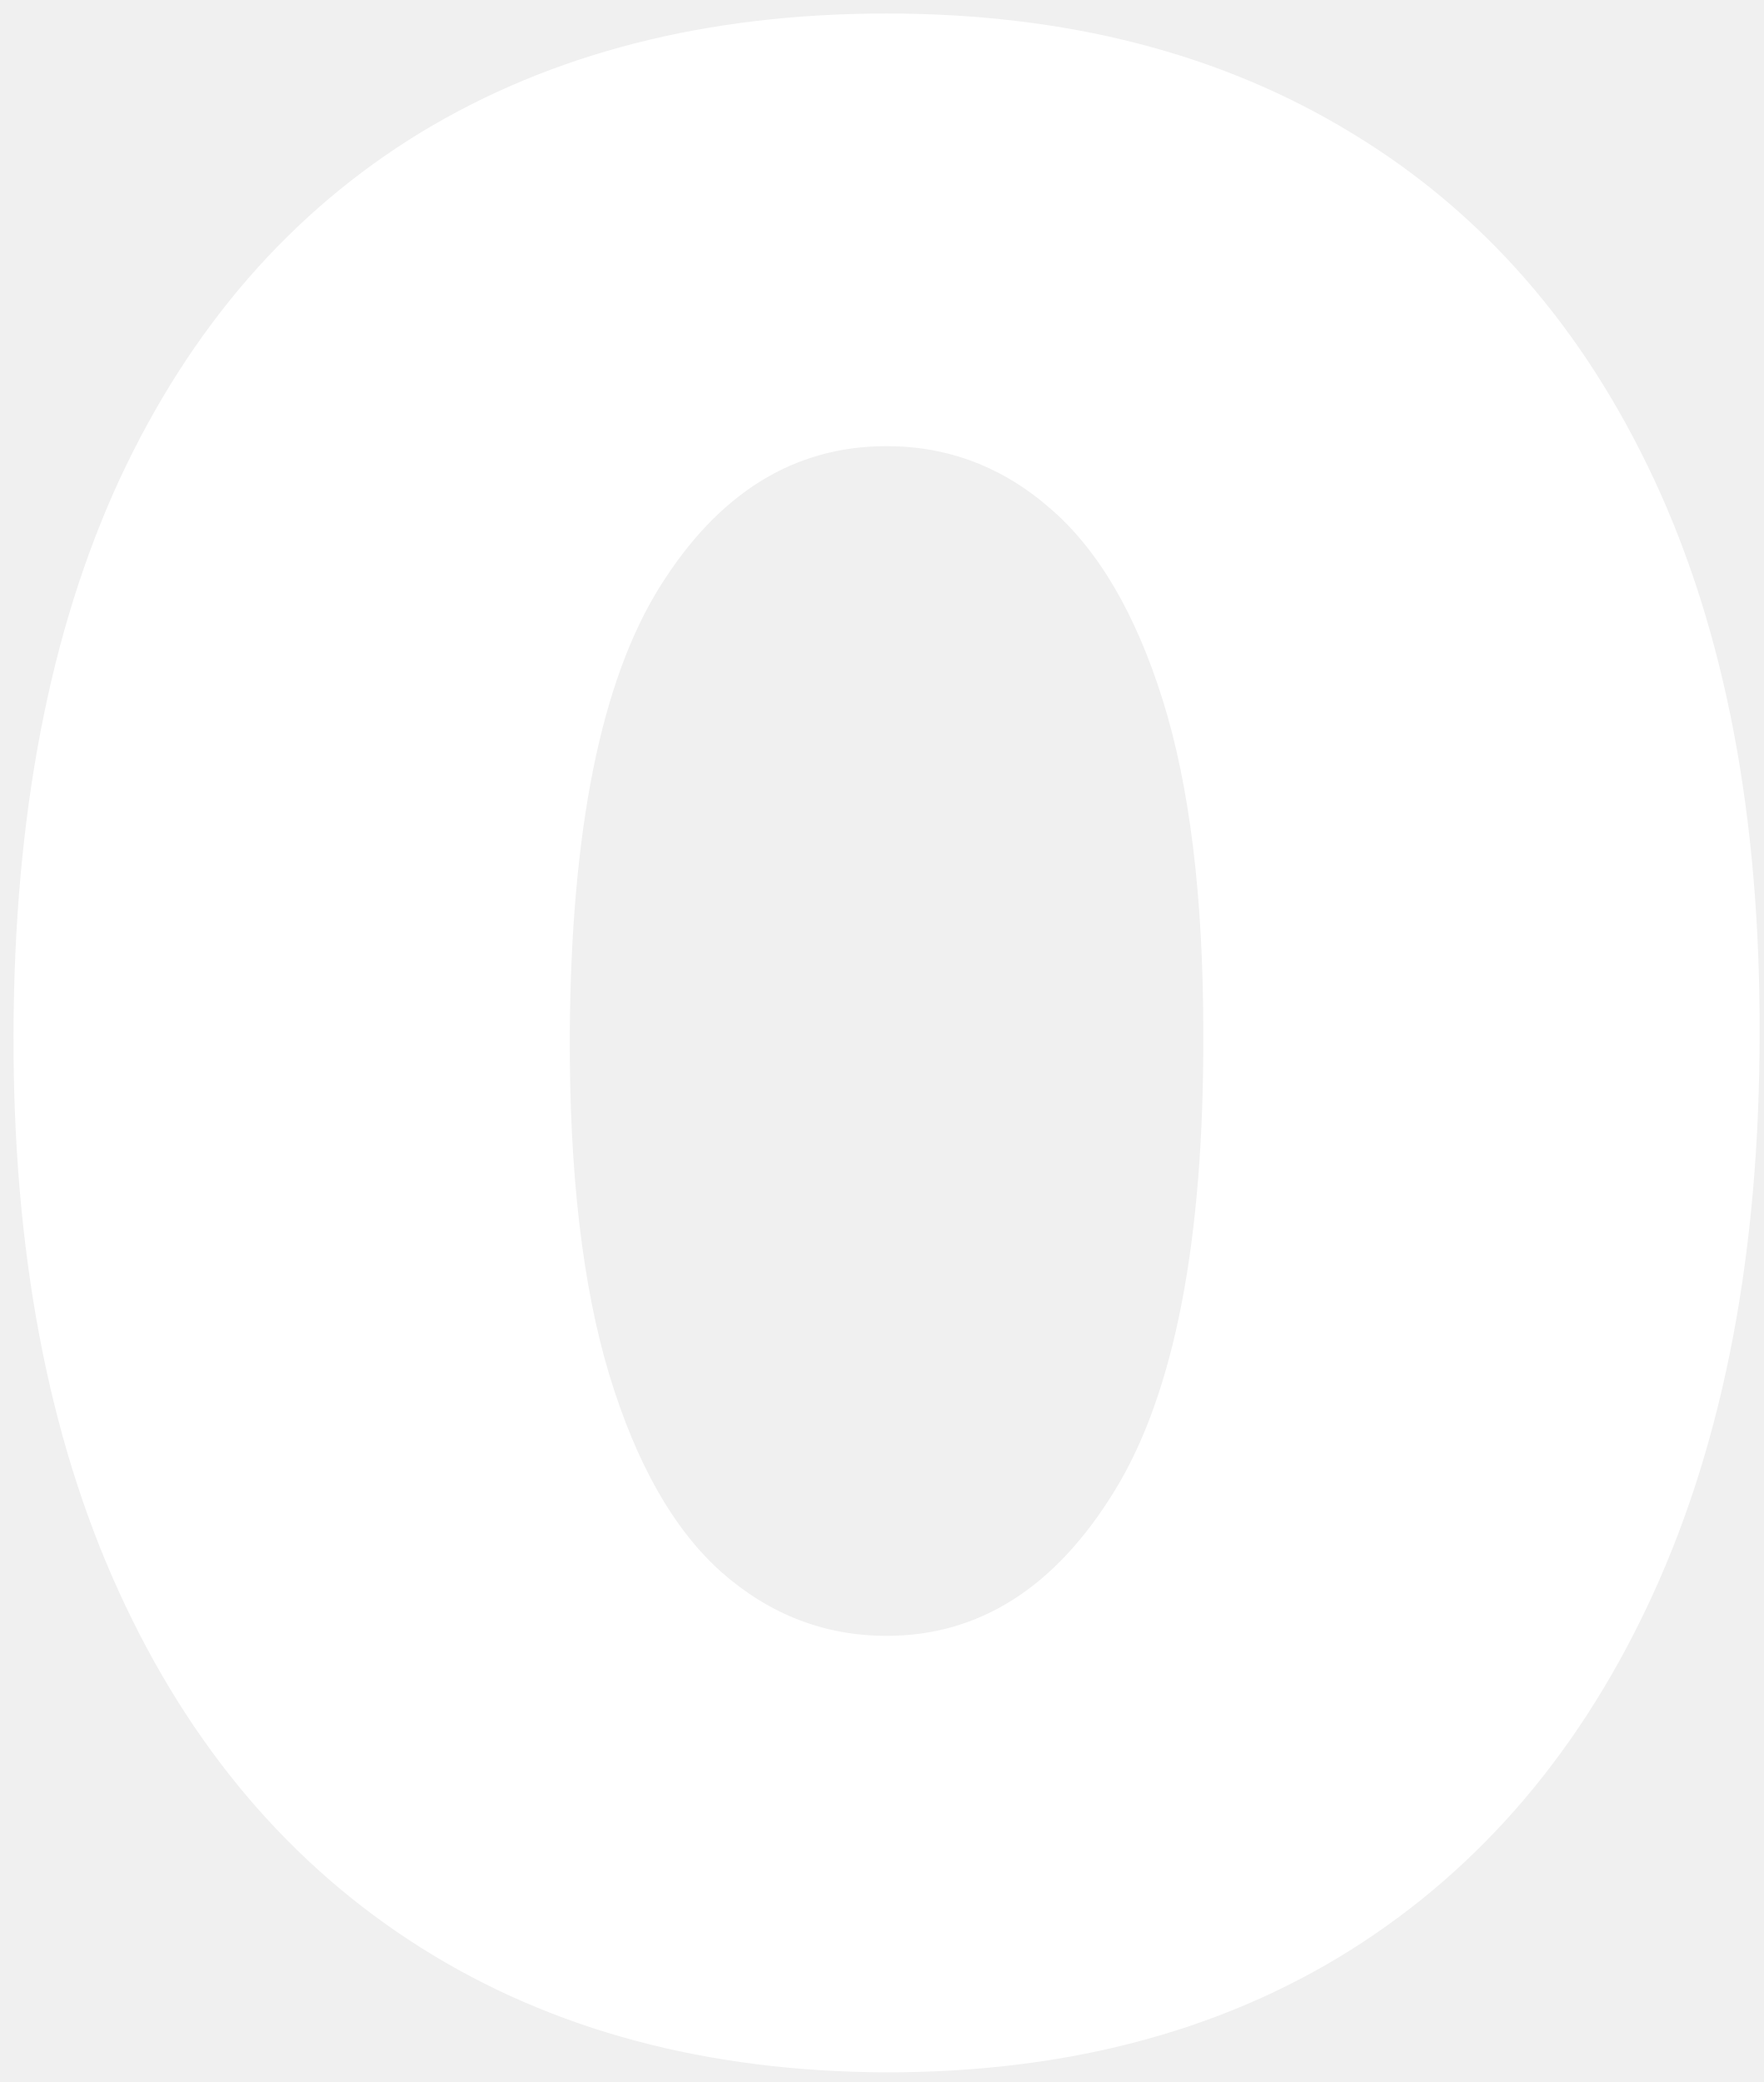
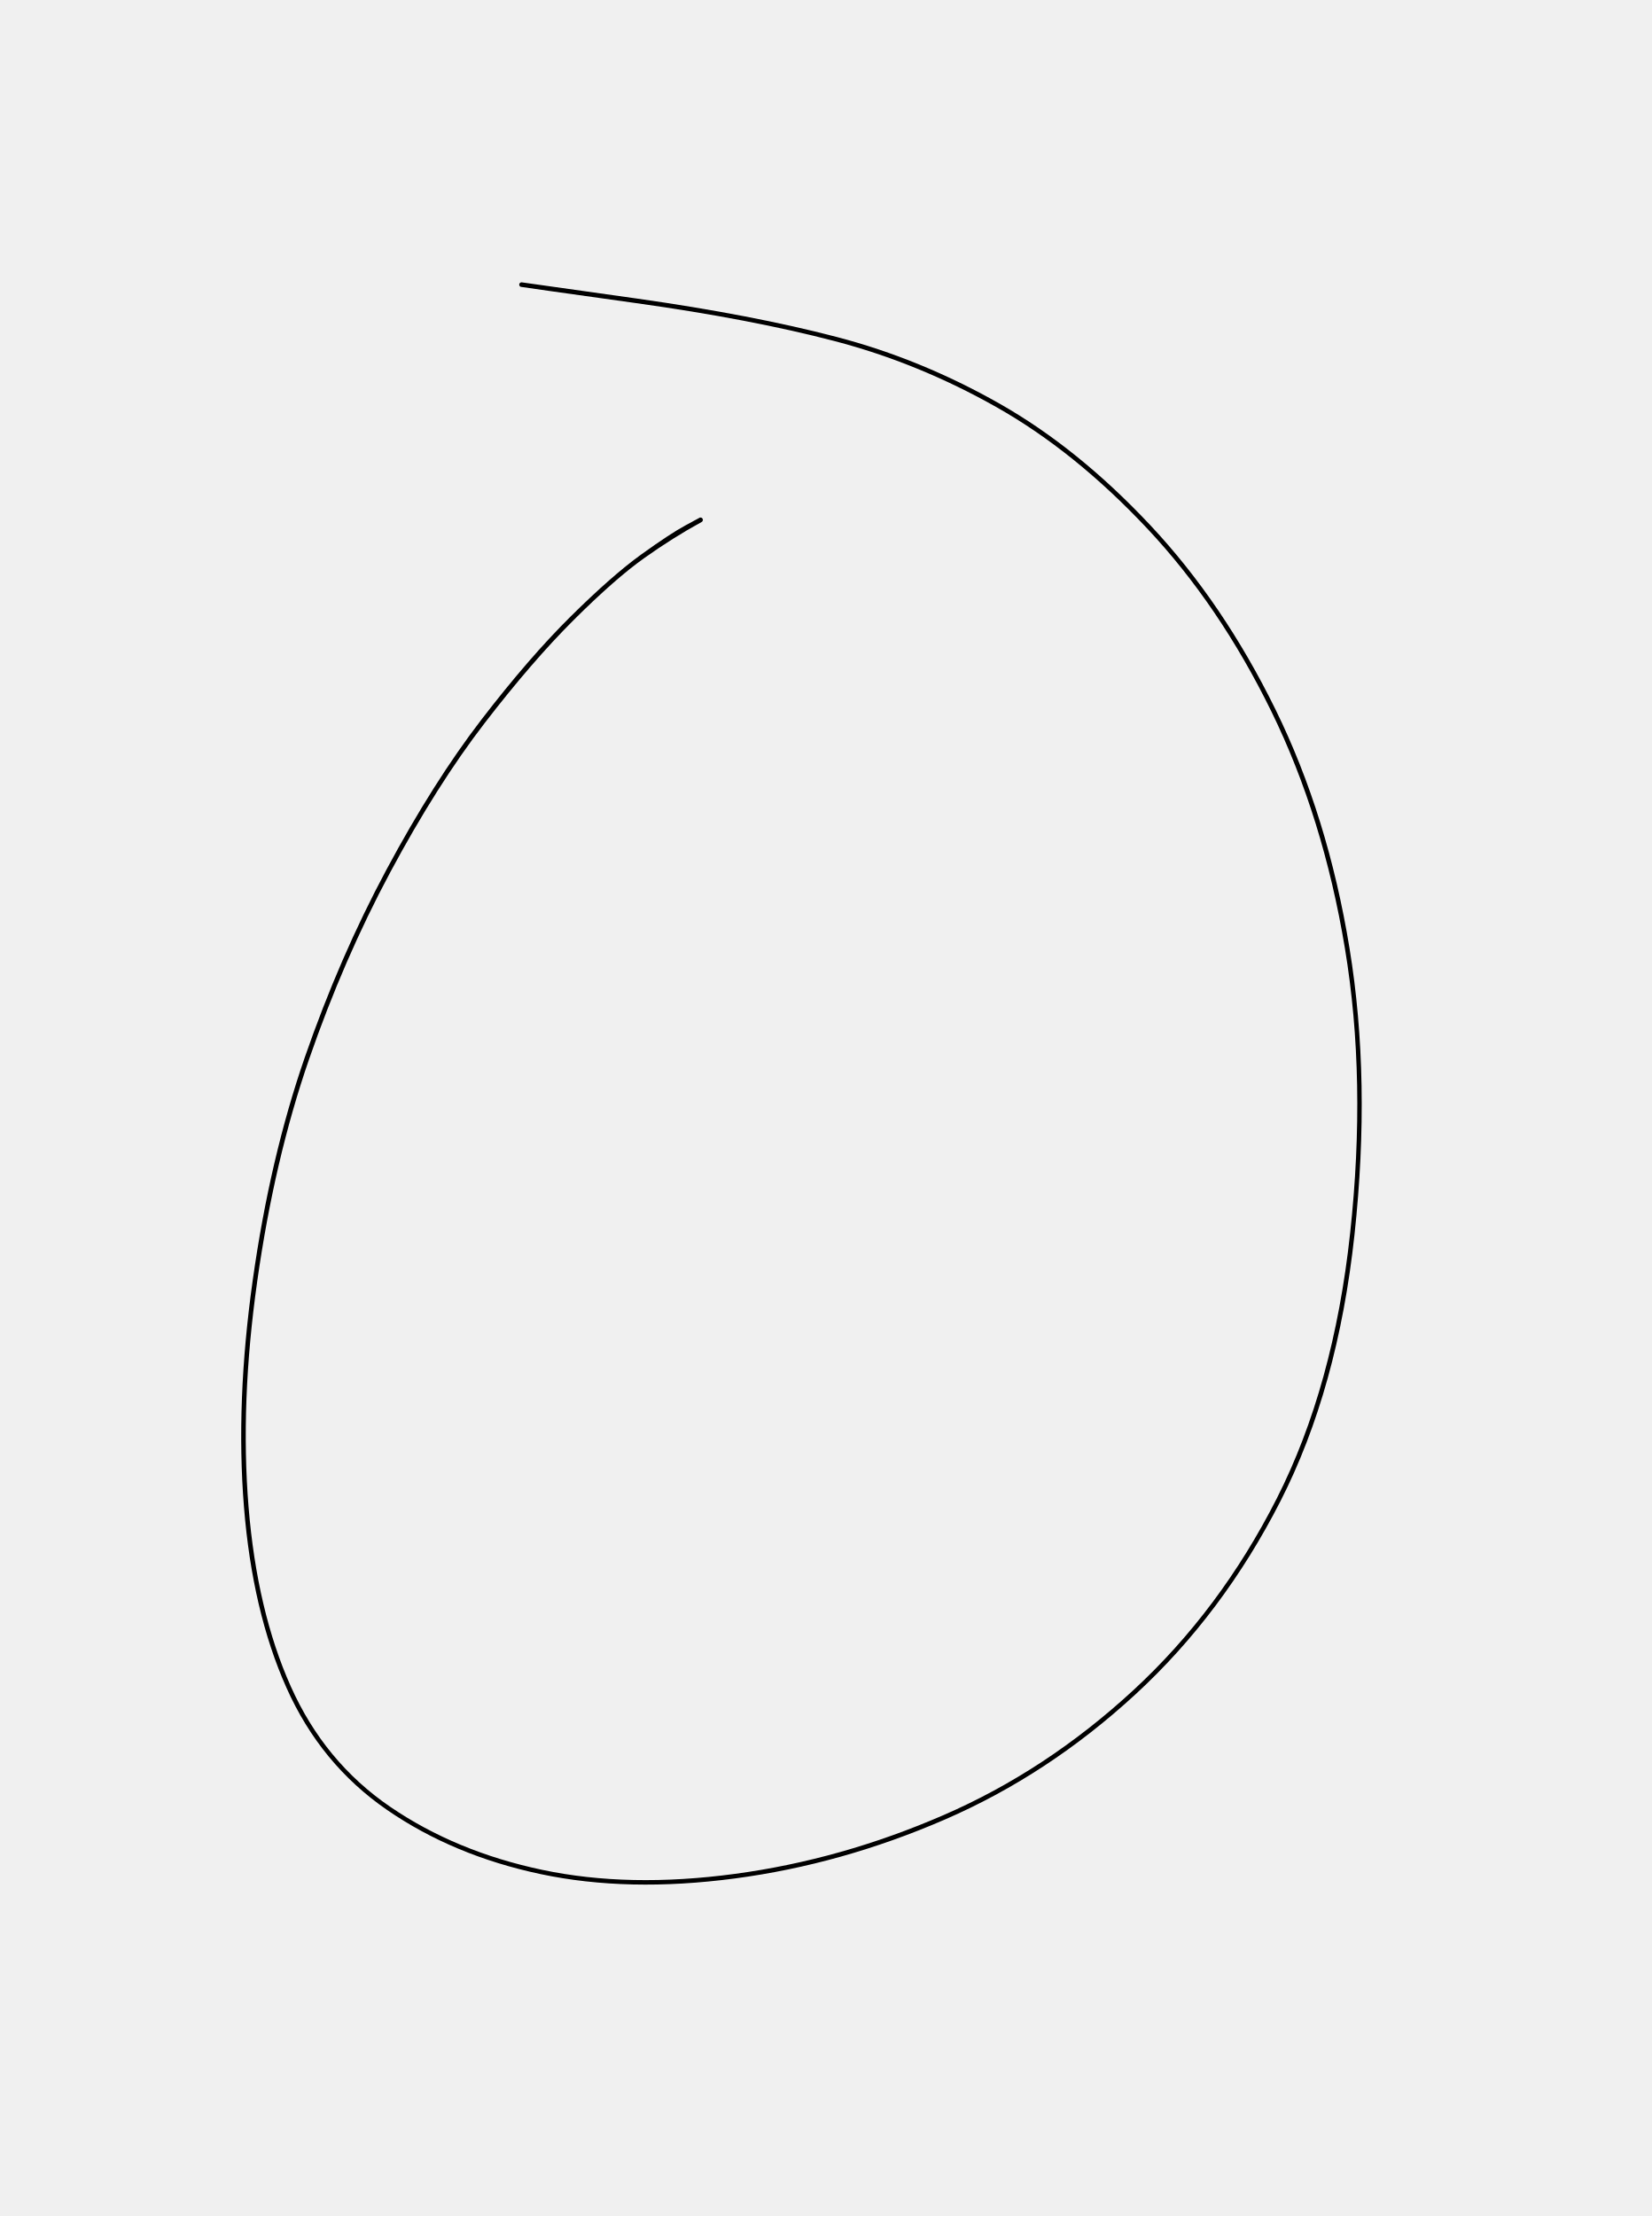
- <svg xmlns="http://www.w3.org/2000/svg" width="100%" height="100%" viewBox="0 0 83 98" fill="none">
-   <path d="M41.727 97.546C33.273 97.515 25.97 95.561 19.818 91.682C13.667 87.803 8.924 82.212 5.591 74.909C2.258 67.606 0.606 58.849 0.636 48.636C0.667 38.394 2.333 29.697 5.636 22.546C8.97 15.394 13.697 9.955 19.818 6.227C25.97 2.5 33.273 0.636 41.727 0.636C50.182 0.636 57.485 2.515 63.636 6.273C69.788 10 74.53 15.439 77.864 22.591C81.197 29.742 82.849 38.424 82.818 48.636C82.818 58.909 81.151 67.697 77.818 75C74.485 82.303 69.742 87.894 63.591 91.773C57.47 95.621 50.182 97.546 41.727 97.546ZM41.727 77C46.091 77 49.667 74.727 52.455 70.182C55.273 65.606 56.667 58.424 56.636 48.636C56.636 42.242 56 37.015 54.727 32.955C53.455 28.894 51.697 25.894 49.455 23.954C47.212 21.985 44.636 21 41.727 21C37.364 21 33.803 23.212 31.046 27.636C28.288 32.061 26.879 39.061 26.818 48.636C26.788 55.151 27.409 60.515 28.682 64.727C29.954 68.909 31.712 72 33.955 74C36.227 76 38.818 77 41.727 77Z" fill="white" />
+ <svg xmlns="http://www.w3.org/2000/svg" viewBox="765 376 323 406" width="243" height="326">
+   <path id="path_d87a4516-33ed-4c07-2bbb-c33961099bc3" d="M97.22,48.41 Q91.65,51.45 85.98,55.48 T72.22,67.56 54.82,87.69 36.36,116.84 20.44,153.49 10.31,196.86 8.61,240.99 16.87,276.10 36.31,299.64 66.07,311.98 103.74,312.76 144.55,301.26 181.60,276.89 209.70,239.35 224.05,187.47 223.03,131.79 208.61,85.39 184.32,49.64 154.91,25.97 123.24,13.04 84.39,5.61 61.87,2.43 61.74,2.36 61.63,2.26 61.57,2.13 61.55,1.99 61.58,1.84 61.65,1.72 61.76,1.62 61.89,1.56 62.04,1.55 62.18,1.59 62.30,1.67 62.39,1.78 62.44,1.92 62.44,2.06 62.40,2.20 62.32,2.32 62.20,2.40 62.06,2.45 61.91,2.44 61.78,2.39 61.66,2.30 61.59,2.18 61.55,2.03 61.56,1.89 61.62,1.76 61.72,1.65 61.85,1.58 61.99,1.55 62.06,1.55 84.57,4.72 123.57,12.21 155.46,25.25 185.05,49.12 209.47,85.10 223.93,131.76 224.91,187.71 210.43,239.87 182.10,277.63 144.81,302.13 103.72,313.66 65.74,312.81 35.67,300.24 16.02,276.36 7.71,240.98 9.43,196.65 19.60,153.12 35.60,116.35 54.13,87.08 71.63,66.86 85.49,54.70 93.99,49.11 96.83,47.57 96.94,47.54 97.05,47.54 97.16,47.56 97.26,47.61 97.34,47.69 97.41,47.78 97.45,47.88 97.46,47.99 97.45,48.10 97.41,48.21 97.35,48.30 97.27,48.38 Z" fill="#000000" stroke="transparent" stroke-width="0" stroke-linejoin="round" stroke-linecap="round" pointer-events="all" transform="translate(805, 416)" />
</svg>
